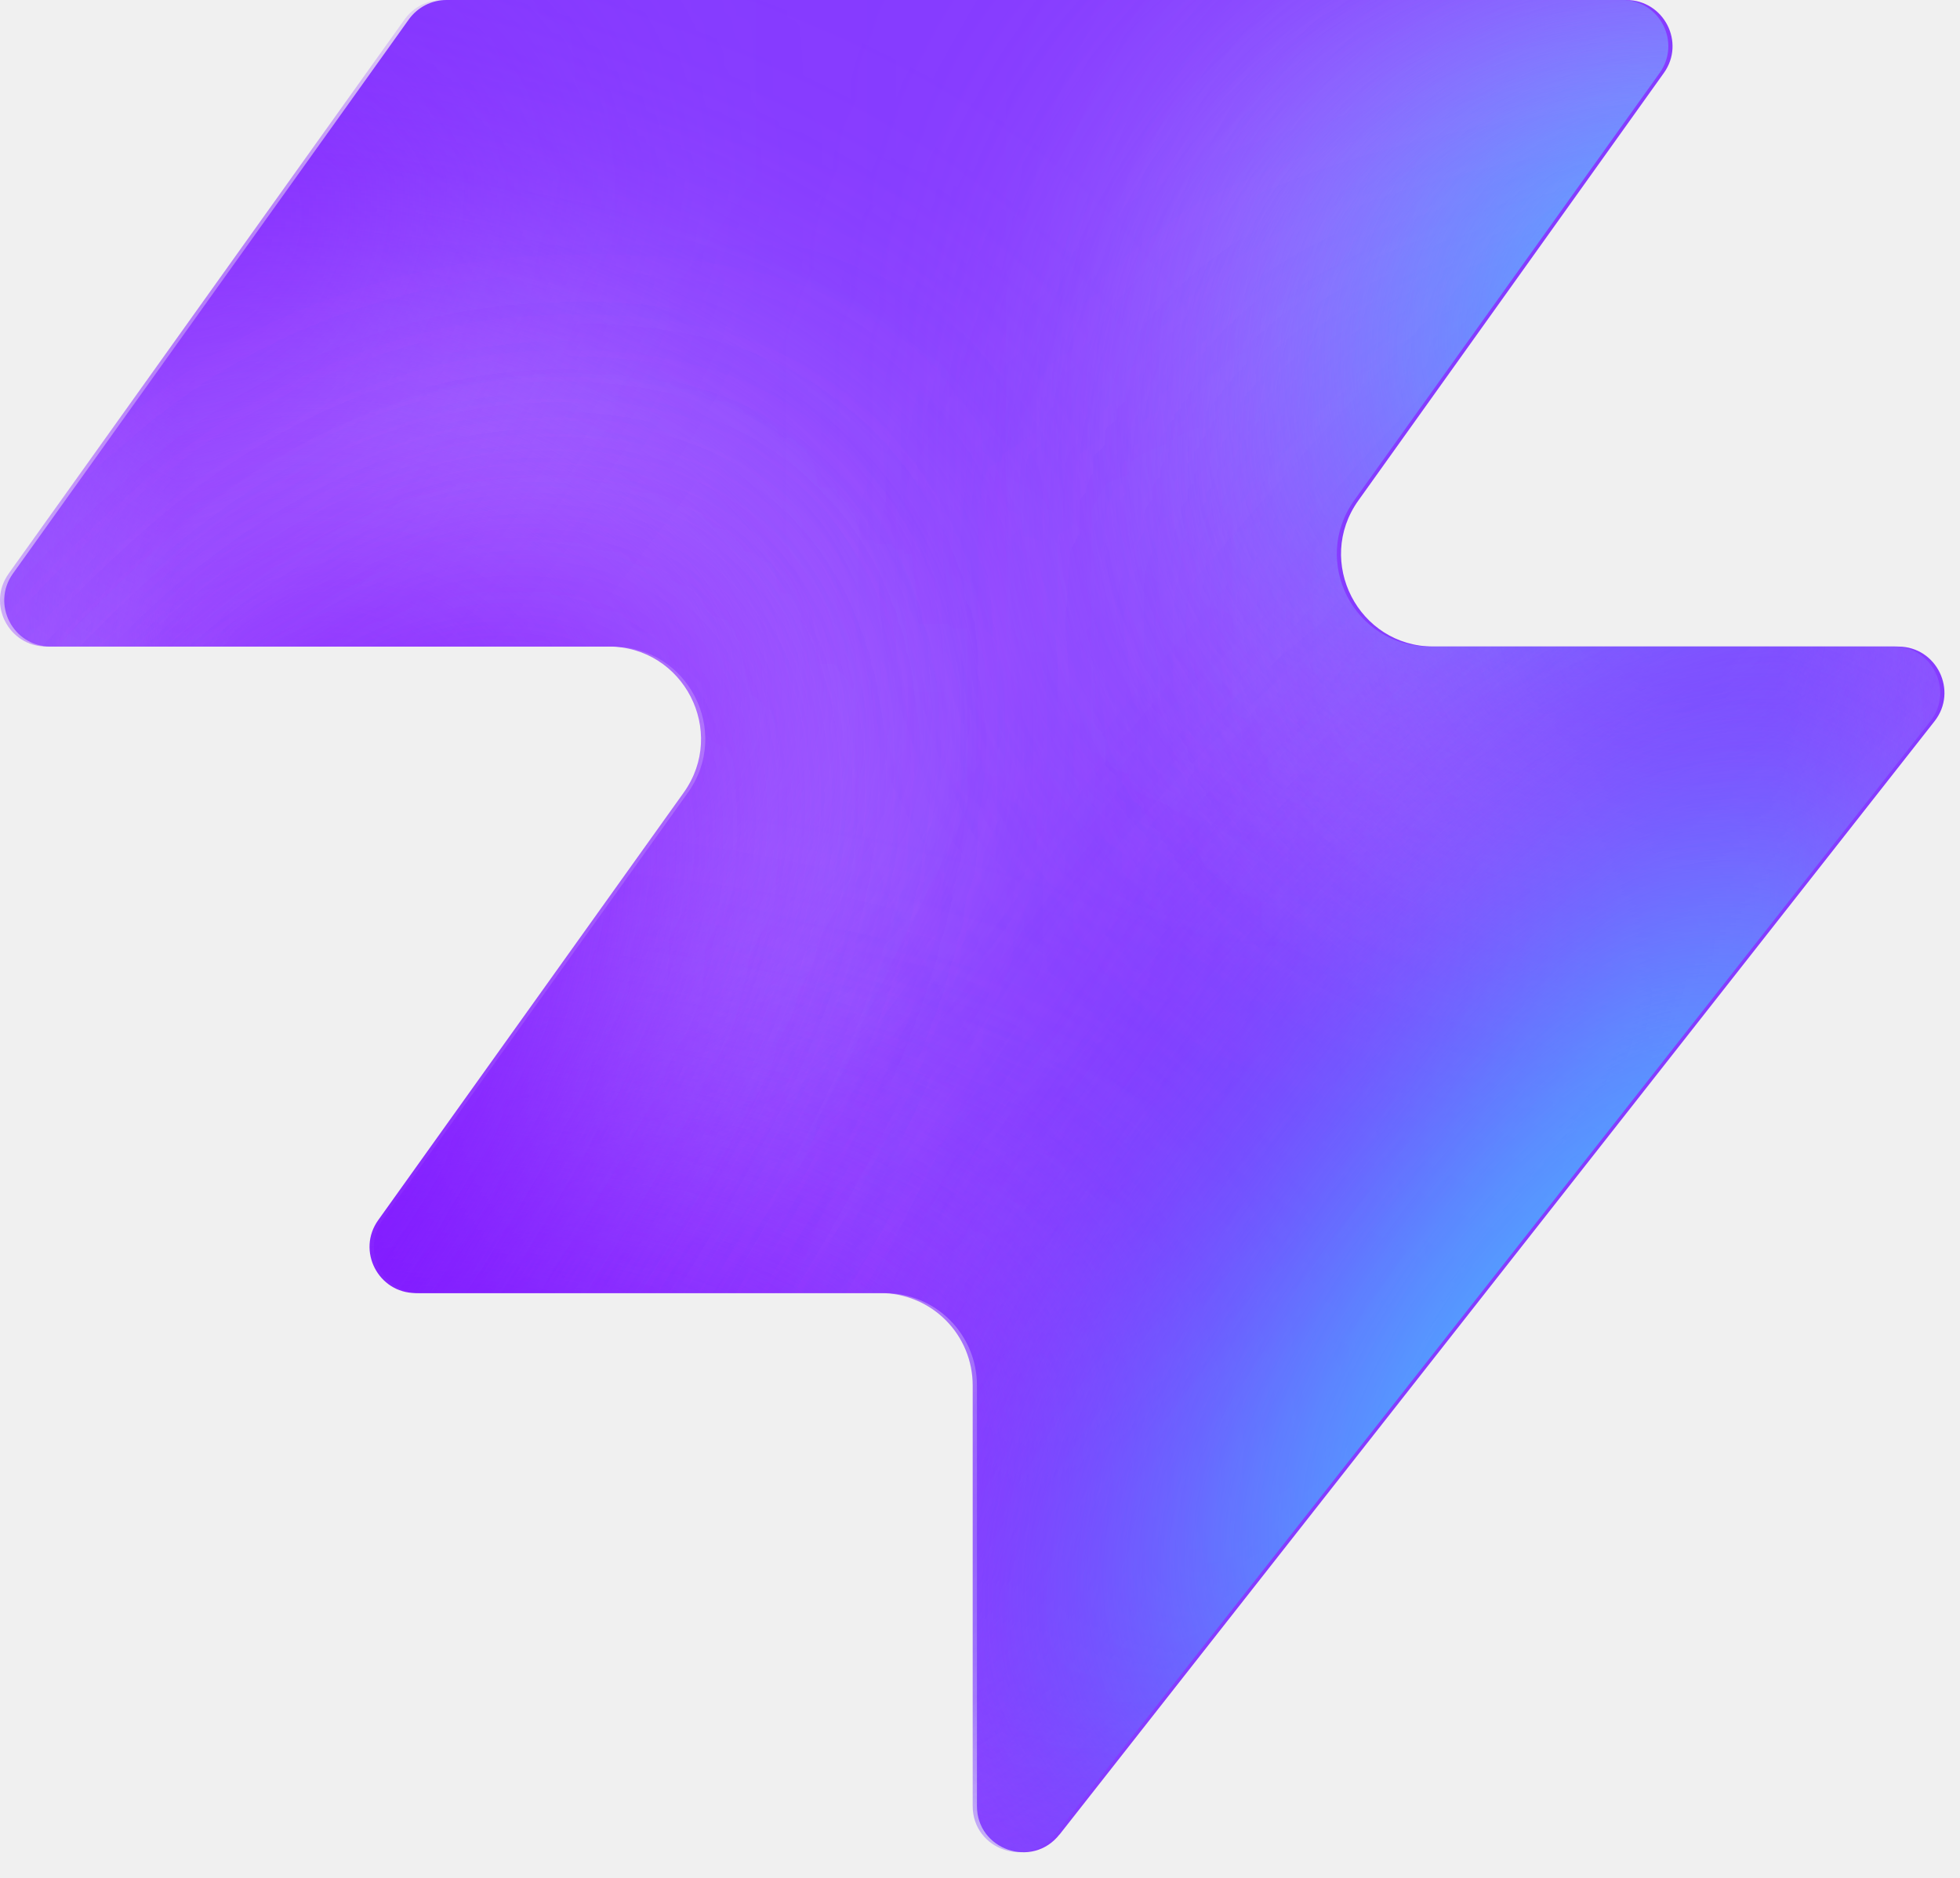
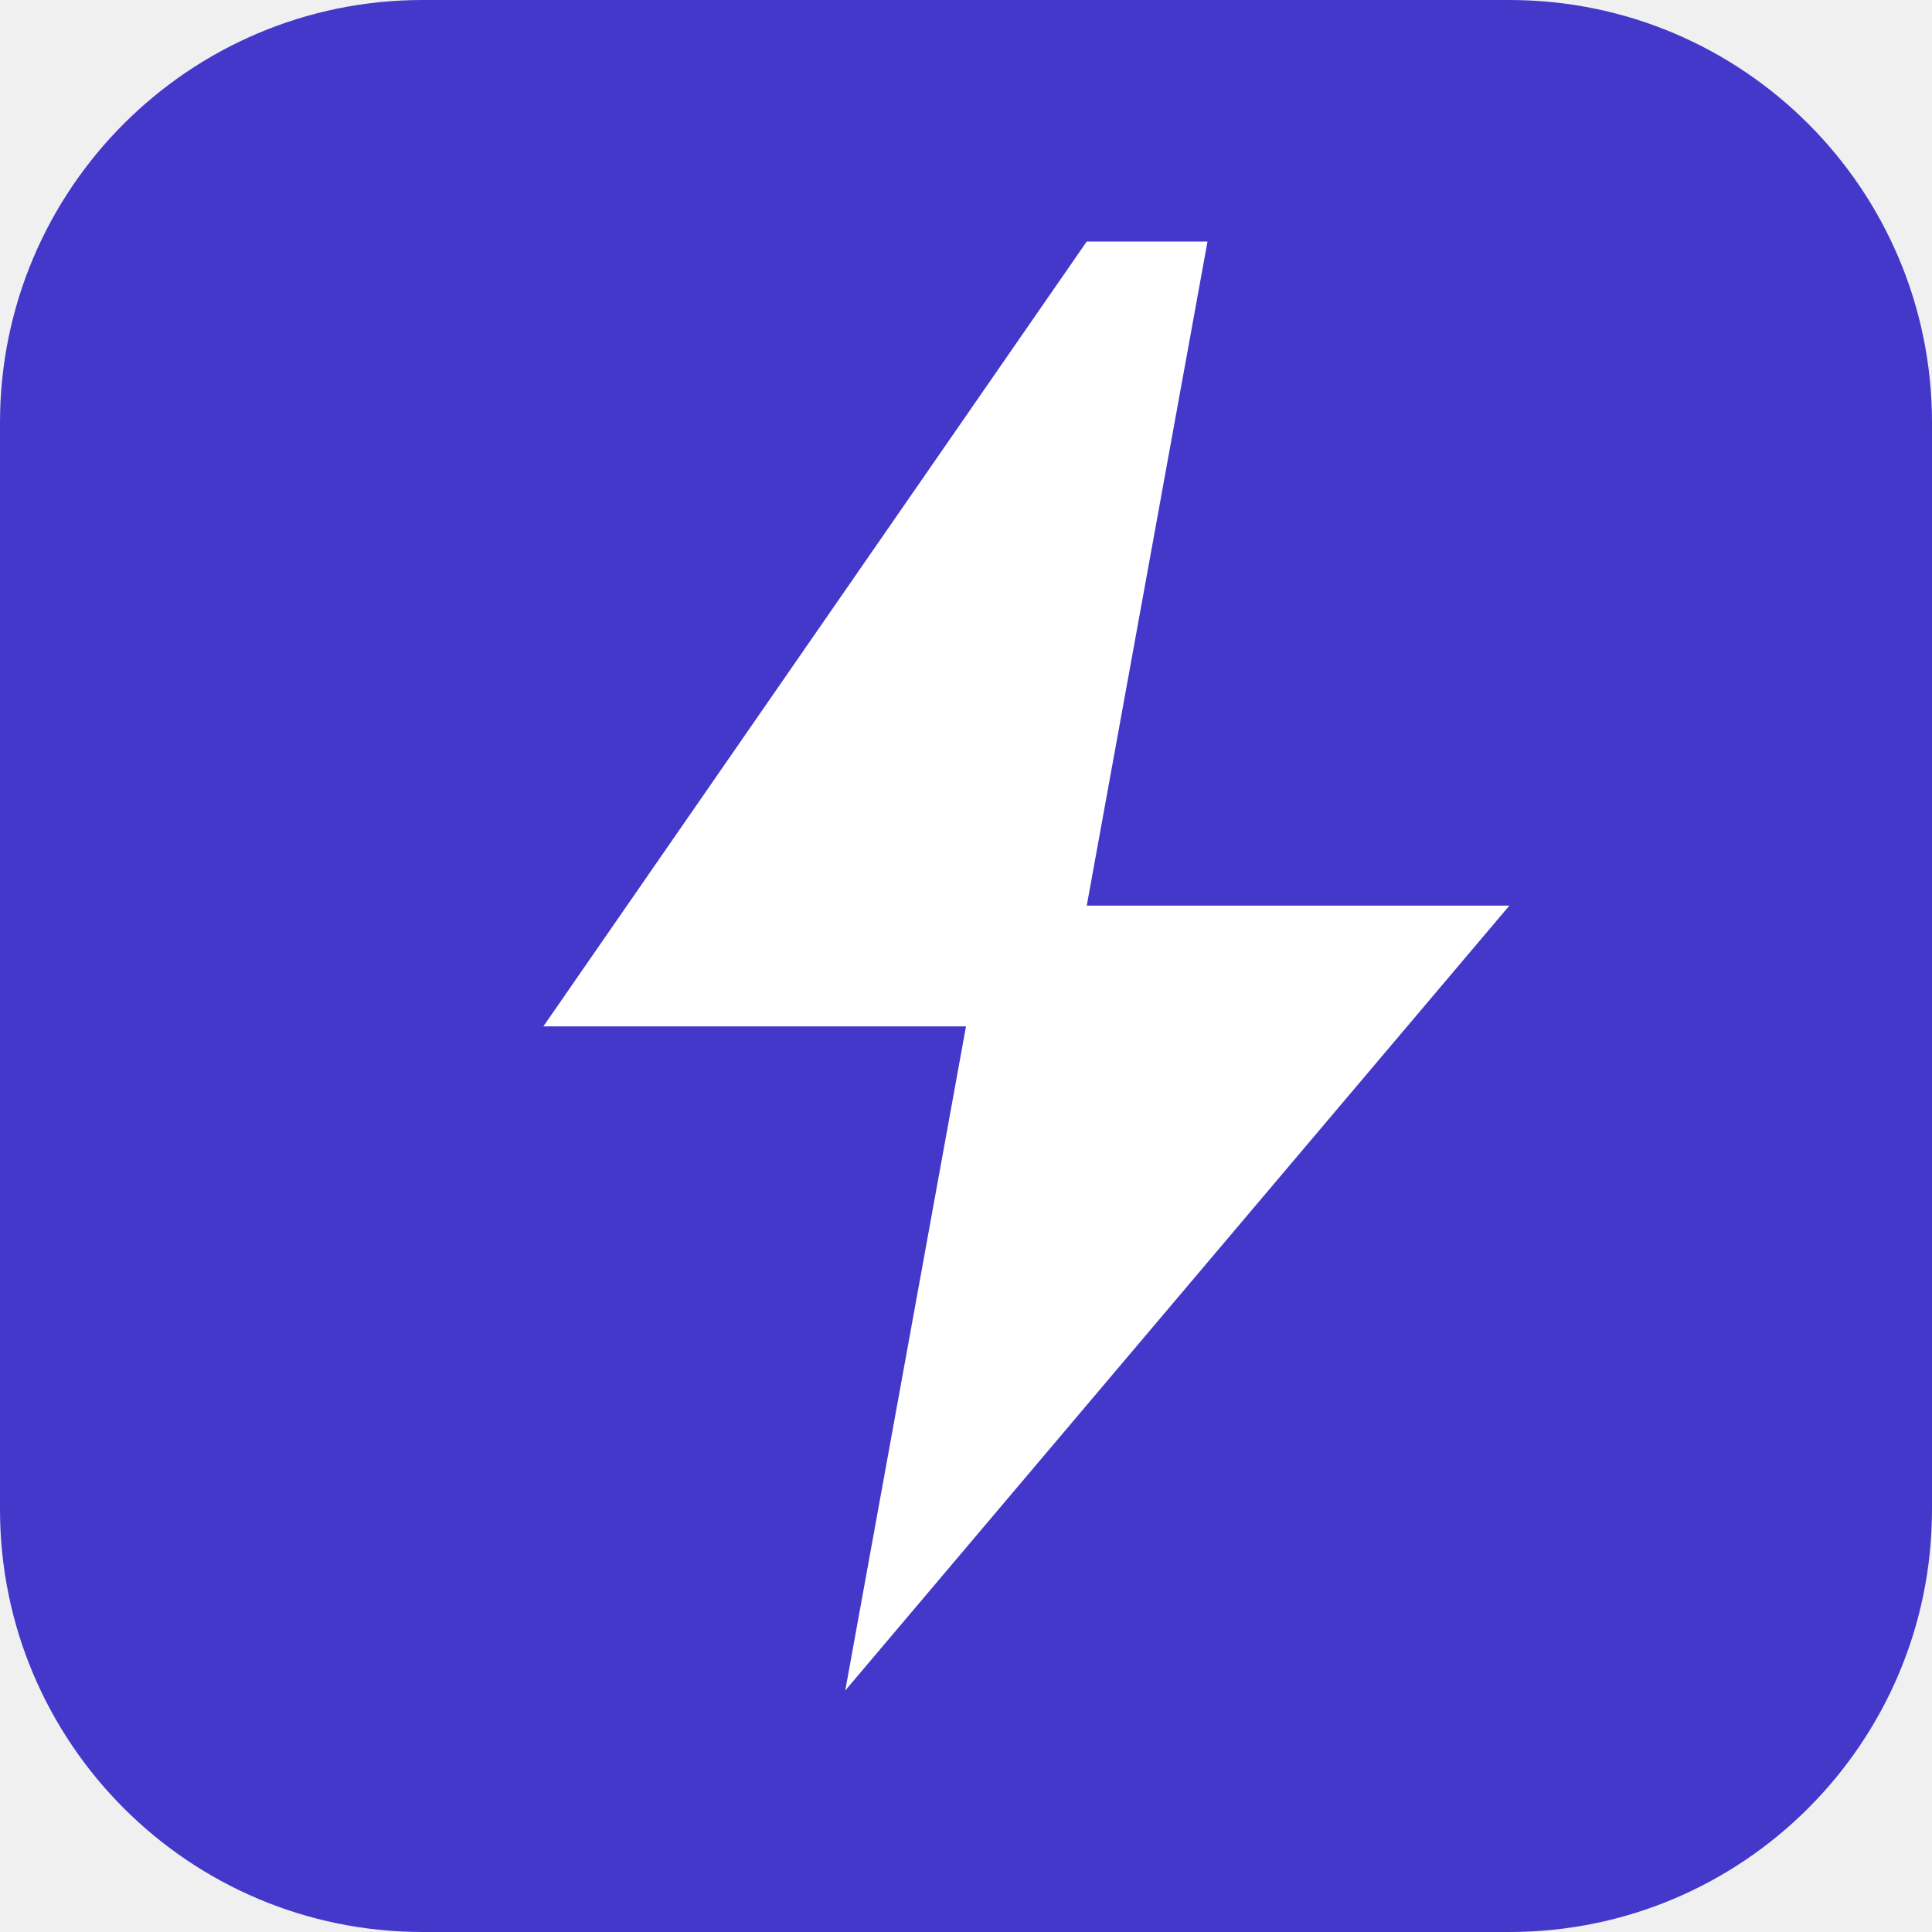
- <svg xmlns="http://www.w3.org/2000/svg" width="48" height="46" fill="none" viewBox="0 0 48 46">
-   <path fill="#863bff" d="M25.946 44.938c-.664.845-2.021.375-2.021-.698V33.937a2.26 2.26 0 0 0-2.262-2.262H10.287c-.92 0-1.456-1.04-.92-1.788l7.48-10.471c1.07-1.497 0-3.578-1.842-3.578H1.237c-.92 0-1.456-1.04-.92-1.788L10.013.474c.214-.297.556-.474.92-.474h28.894c.92 0 1.456 1.04.92 1.788l-7.48 10.471c-1.07 1.498 0 3.579 1.842 3.579h11.377c.943 0 1.473 1.088.89 1.83L25.947 44.94z" style="fill:#863bff;fill:color(display-p3 .525 .23 1);fill-opacity:1" />
-   <mask id="a" width="48" height="46" x="0" y="0" maskUnits="userSpaceOnUse" style="mask-type:alpha">
-     <path fill="#000" d="M25.842 44.938c-.664.844-2.021.375-2.021-.698V33.937a2.26 2.26 0 0 0-2.262-2.262H10.183c-.92 0-1.456-1.04-.92-1.788l7.48-10.471c1.07-1.498 0-3.579-1.842-3.579H1.133c-.92 0-1.456-1.04-.92-1.787L9.91.473c.214-.297.556-.474.92-.474h28.894c.92 0 1.456 1.04.92 1.788l-7.48 10.471c-1.07 1.498 0 3.578 1.842 3.578h11.377c.943 0 1.473 1.088.89 1.832L25.843 44.94z" style="fill:#000;fill-opacity:1" />
-   </mask>
-   <g mask="url(#a)">
-     <g filter="url(#b)">
-       <ellipse cx="5.508" cy="14.704" fill="#ede6ff" rx="5.508" ry="14.704" style="fill:#ede6ff;fill:color(display-p3 .927 .903 1);fill-opacity:1" transform="matrix(.00324 1 1 -.00324 -4.47 31.516)" />
-     </g>
-     <g filter="url(#c)">
-       <ellipse cx="10.399" cy="29.851" fill="#ede6ff" rx="10.399" ry="29.851" style="fill:#ede6ff;fill:color(display-p3 .927 .903 1);fill-opacity:1" transform="matrix(.00324 1 1 -.00324 -39.328 7.883)" />
-     </g>
-     <g filter="url(#d)">
-       <ellipse cx="5.508" cy="30.487" fill="#7e14ff" rx="5.508" ry="30.487" style="fill:#7e14ff;fill:color(display-p3 .492 .077 1);fill-opacity:1" transform="rotate(89.814 -25.913 -14.639)scale(1 -1)" />
-     </g>
-     <g filter="url(#e)">
-       <ellipse cx="5.508" cy="30.599" fill="#7e14ff" rx="5.508" ry="30.599" style="fill:#7e14ff;fill:color(display-p3 .492 .077 1);fill-opacity:1" transform="rotate(89.814 -32.644 -3.334)scale(1 -1)" />
-     </g>
-     <g filter="url(#f)">
-       <ellipse cx="5.508" cy="30.599" fill="#7e14ff" rx="5.508" ry="30.599" style="fill:#7e14ff;fill:color(display-p3 .492 .077 1);fill-opacity:1" transform="matrix(.00324 1 1 -.00324 -34.34 30.47)" />
-     </g>
-     <g filter="url(#g)">
-       <ellipse cx="14.072" cy="22.078" fill="#ede6ff" rx="14.072" ry="22.078" style="fill:#ede6ff;fill:color(display-p3 .927 .903 1);fill-opacity:1" transform="rotate(93.35 24.506 48.493)scale(-1 1)" />
-     </g>
-     <g filter="url(#h)">
-       <ellipse cx="3.47" cy="21.501" fill="#7e14ff" rx="3.47" ry="21.501" style="fill:#7e14ff;fill:color(display-p3 .492 .077 1);fill-opacity:1" transform="rotate(89.009 28.708 47.59)scale(-1 1)" />
-     </g>
-     <g filter="url(#i)">
-       <ellipse cx="3.47" cy="21.501" fill="#7e14ff" rx="3.47" ry="21.501" style="fill:#7e14ff;fill:color(display-p3 .492 .077 1);fill-opacity:1" transform="rotate(89.009 28.708 47.59)scale(-1 1)" />
-     </g>
-     <g filter="url(#j)">
-       <ellipse cx=".387" cy="8.972" fill="#7e14ff" rx="4.407" ry="29.108" style="fill:#7e14ff;fill:color(display-p3 .492 .077 1);fill-opacity:1" transform="rotate(39.51 .387 8.972)" />
-     </g>
-     <g filter="url(#k)">
-       <ellipse cx="47.523" cy="-6.092" fill="#7e14ff" rx="4.407" ry="29.108" style="fill:#7e14ff;fill:color(display-p3 .492 .077 1);fill-opacity:1" transform="rotate(37.892 47.523 -6.092)" />
-     </g>
-     <g filter="url(#l)">
-       <ellipse cx="41.412" cy="6.333" fill="#47bfff" rx="5.971" ry="9.665" style="fill:#47bfff;fill:color(display-p3 .28 .748 1);fill-opacity:1" transform="rotate(37.892 41.412 6.333)" />
-     </g>
-     <g filter="url(#m)">
-       <ellipse cx="-1.879" cy="38.332" fill="#7e14ff" rx="4.407" ry="29.108" style="fill:#7e14ff;fill:color(display-p3 .492 .077 1);fill-opacity:1" transform="rotate(37.892 -1.88 38.332)" />
-     </g>
-     <g filter="url(#n)">
-       <ellipse cx="-1.879" cy="38.332" fill="#7e14ff" rx="4.407" ry="29.108" style="fill:#7e14ff;fill:color(display-p3 .492 .077 1);fill-opacity:1" transform="rotate(37.892 -1.88 38.332)" />
-     </g>
-     <g filter="url(#o)">
-       <ellipse cx="35.651" cy="29.907" fill="#7e14ff" rx="4.407" ry="29.108" style="fill:#7e14ff;fill:color(display-p3 .492 .077 1);fill-opacity:1" transform="rotate(37.892 35.651 29.907)" />
-     </g>
-     <g filter="url(#p)">
-       <ellipse cx="38.418" cy="32.4" fill="#47bfff" rx="5.971" ry="15.297" style="fill:#47bfff;fill:color(display-p3 .28 .748 1);fill-opacity:1" transform="rotate(37.892 38.418 32.4)" />
-     </g>
-   </g>
-   <defs>
-     <filter id="b" width="60.045" height="41.654" x="-19.77" y="16.149" color-interpolation-filters="sRGB" filterUnits="userSpaceOnUse">
-       <feFlood flood-opacity="0" result="BackgroundImageFix" />
-       <feBlend in="SourceGraphic" in2="BackgroundImageFix" result="shape" />
-       <feGaussianBlur result="effect1_foregroundBlur_2002_17158" stdDeviation="7.659" />
-     </filter>
-     <filter id="c" width="90.34" height="51.437" x="-54.613" y="-7.533" color-interpolation-filters="sRGB" filterUnits="userSpaceOnUse">
-       <feFlood flood-opacity="0" result="BackgroundImageFix" />
-       <feBlend in="SourceGraphic" in2="BackgroundImageFix" result="shape" />
-       <feGaussianBlur result="effect1_foregroundBlur_2002_17158" stdDeviation="7.659" />
-     </filter>
-     <filter id="d" width="79.355" height="29.4" x="-49.64" y="2.03" color-interpolation-filters="sRGB" filterUnits="userSpaceOnUse">
-       <feFlood flood-opacity="0" result="BackgroundImageFix" />
-       <feBlend in="SourceGraphic" in2="BackgroundImageFix" result="shape" />
-       <feGaussianBlur result="effect1_foregroundBlur_2002_17158" stdDeviation="4.596" />
-     </filter>
-     <filter id="e" width="79.579" height="29.4" x="-45.045" y="20.029" color-interpolation-filters="sRGB" filterUnits="userSpaceOnUse">
-       <feFlood flood-opacity="0" result="BackgroundImageFix" />
-       <feBlend in="SourceGraphic" in2="BackgroundImageFix" result="shape" />
-       <feGaussianBlur result="effect1_foregroundBlur_2002_17158" stdDeviation="4.596" />
-     </filter>
-     <filter id="f" width="79.579" height="29.4" x="-43.513" y="21.178" color-interpolation-filters="sRGB" filterUnits="userSpaceOnUse">
-       <feFlood flood-opacity="0" result="BackgroundImageFix" />
-       <feBlend in="SourceGraphic" in2="BackgroundImageFix" result="shape" />
-       <feGaussianBlur result="effect1_foregroundBlur_2002_17158" stdDeviation="4.596" />
-     </filter>
-     <filter id="g" width="74.749" height="58.852" x="15.756" y="-17.901" color-interpolation-filters="sRGB" filterUnits="userSpaceOnUse">
-       <feFlood flood-opacity="0" result="BackgroundImageFix" />
-       <feBlend in="SourceGraphic" in2="BackgroundImageFix" result="shape" />
-       <feGaussianBlur result="effect1_foregroundBlur_2002_17158" stdDeviation="7.659" />
-     </filter>
-     <filter id="h" width="61.377" height="25.362" x="23.548" y="2.284" color-interpolation-filters="sRGB" filterUnits="userSpaceOnUse">
-       <feFlood flood-opacity="0" result="BackgroundImageFix" />
-       <feBlend in="SourceGraphic" in2="BackgroundImageFix" result="shape" />
-       <feGaussianBlur result="effect1_foregroundBlur_2002_17158" stdDeviation="4.596" />
-     </filter>
-     <filter id="i" width="61.377" height="25.362" x="23.548" y="2.284" color-interpolation-filters="sRGB" filterUnits="userSpaceOnUse">
-       <feFlood flood-opacity="0" result="BackgroundImageFix" />
-       <feBlend in="SourceGraphic" in2="BackgroundImageFix" result="shape" />
-       <feGaussianBlur result="effect1_foregroundBlur_2002_17158" stdDeviation="4.596" />
-     </filter>
-     <filter id="j" width="56.045" height="63.649" x="-27.636" y="-22.853" color-interpolation-filters="sRGB" filterUnits="userSpaceOnUse">
-       <feFlood flood-opacity="0" result="BackgroundImageFix" />
-       <feBlend in="SourceGraphic" in2="BackgroundImageFix" result="shape" />
-       <feGaussianBlur result="effect1_foregroundBlur_2002_17158" stdDeviation="4.596" />
-     </filter>
-     <filter id="k" width="54.814" height="64.646" x="20.116" y="-38.415" color-interpolation-filters="sRGB" filterUnits="userSpaceOnUse">
-       <feFlood flood-opacity="0" result="BackgroundImageFix" />
-       <feBlend in="SourceGraphic" in2="BackgroundImageFix" result="shape" />
-       <feGaussianBlur result="effect1_foregroundBlur_2002_17158" stdDeviation="4.596" />
-     </filter>
-     <filter id="l" width="33.541" height="35.313" x="24.641" y="-11.323" color-interpolation-filters="sRGB" filterUnits="userSpaceOnUse">
-       <feFlood flood-opacity="0" result="BackgroundImageFix" />
-       <feBlend in="SourceGraphic" in2="BackgroundImageFix" result="shape" />
-       <feGaussianBlur result="effect1_foregroundBlur_2002_17158" stdDeviation="4.596" />
-     </filter>
-     <filter id="m" width="54.814" height="64.646" x="-29.286" y="6.009" color-interpolation-filters="sRGB" filterUnits="userSpaceOnUse">
-       <feFlood flood-opacity="0" result="BackgroundImageFix" />
-       <feBlend in="SourceGraphic" in2="BackgroundImageFix" result="shape" />
-       <feGaussianBlur result="effect1_foregroundBlur_2002_17158" stdDeviation="4.596" />
-     </filter>
-     <filter id="n" width="54.814" height="64.646" x="-29.286" y="6.009" color-interpolation-filters="sRGB" filterUnits="userSpaceOnUse">
-       <feFlood flood-opacity="0" result="BackgroundImageFix" />
-       <feBlend in="SourceGraphic" in2="BackgroundImageFix" result="shape" />
-       <feGaussianBlur result="effect1_foregroundBlur_2002_17158" stdDeviation="4.596" />
-     </filter>
-     <filter id="o" width="54.814" height="64.646" x="8.244" y="-2.416" color-interpolation-filters="sRGB" filterUnits="userSpaceOnUse">
-       <feFlood flood-opacity="0" result="BackgroundImageFix" />
-       <feBlend in="SourceGraphic" in2="BackgroundImageFix" result="shape" />
-       <feGaussianBlur result="effect1_foregroundBlur_2002_17158" stdDeviation="4.596" />
-     </filter>
-     <filter id="p" width="39.409" height="43.623" x="18.713" y="10.588" color-interpolation-filters="sRGB" filterUnits="userSpaceOnUse">
-       <feFlood flood-opacity="0" result="BackgroundImageFix" />
-       <feBlend in="SourceGraphic" in2="BackgroundImageFix" result="shape" />
-       <feGaussianBlur result="effect1_foregroundBlur_2002_17158" stdDeviation="4.596" />
-     </filter>
-   </defs>
+ <svg xmlns="http://www.w3.org/2000/svg" viewBox="0 0 32 32" width="32" height="32">
+   <rect width="32" height="32" rx="7" fill="#4338ca" />
+   <path d="M18 4L9 17h7l-2 11 11-13h-7l2-11z" fill="white" />
</svg>
